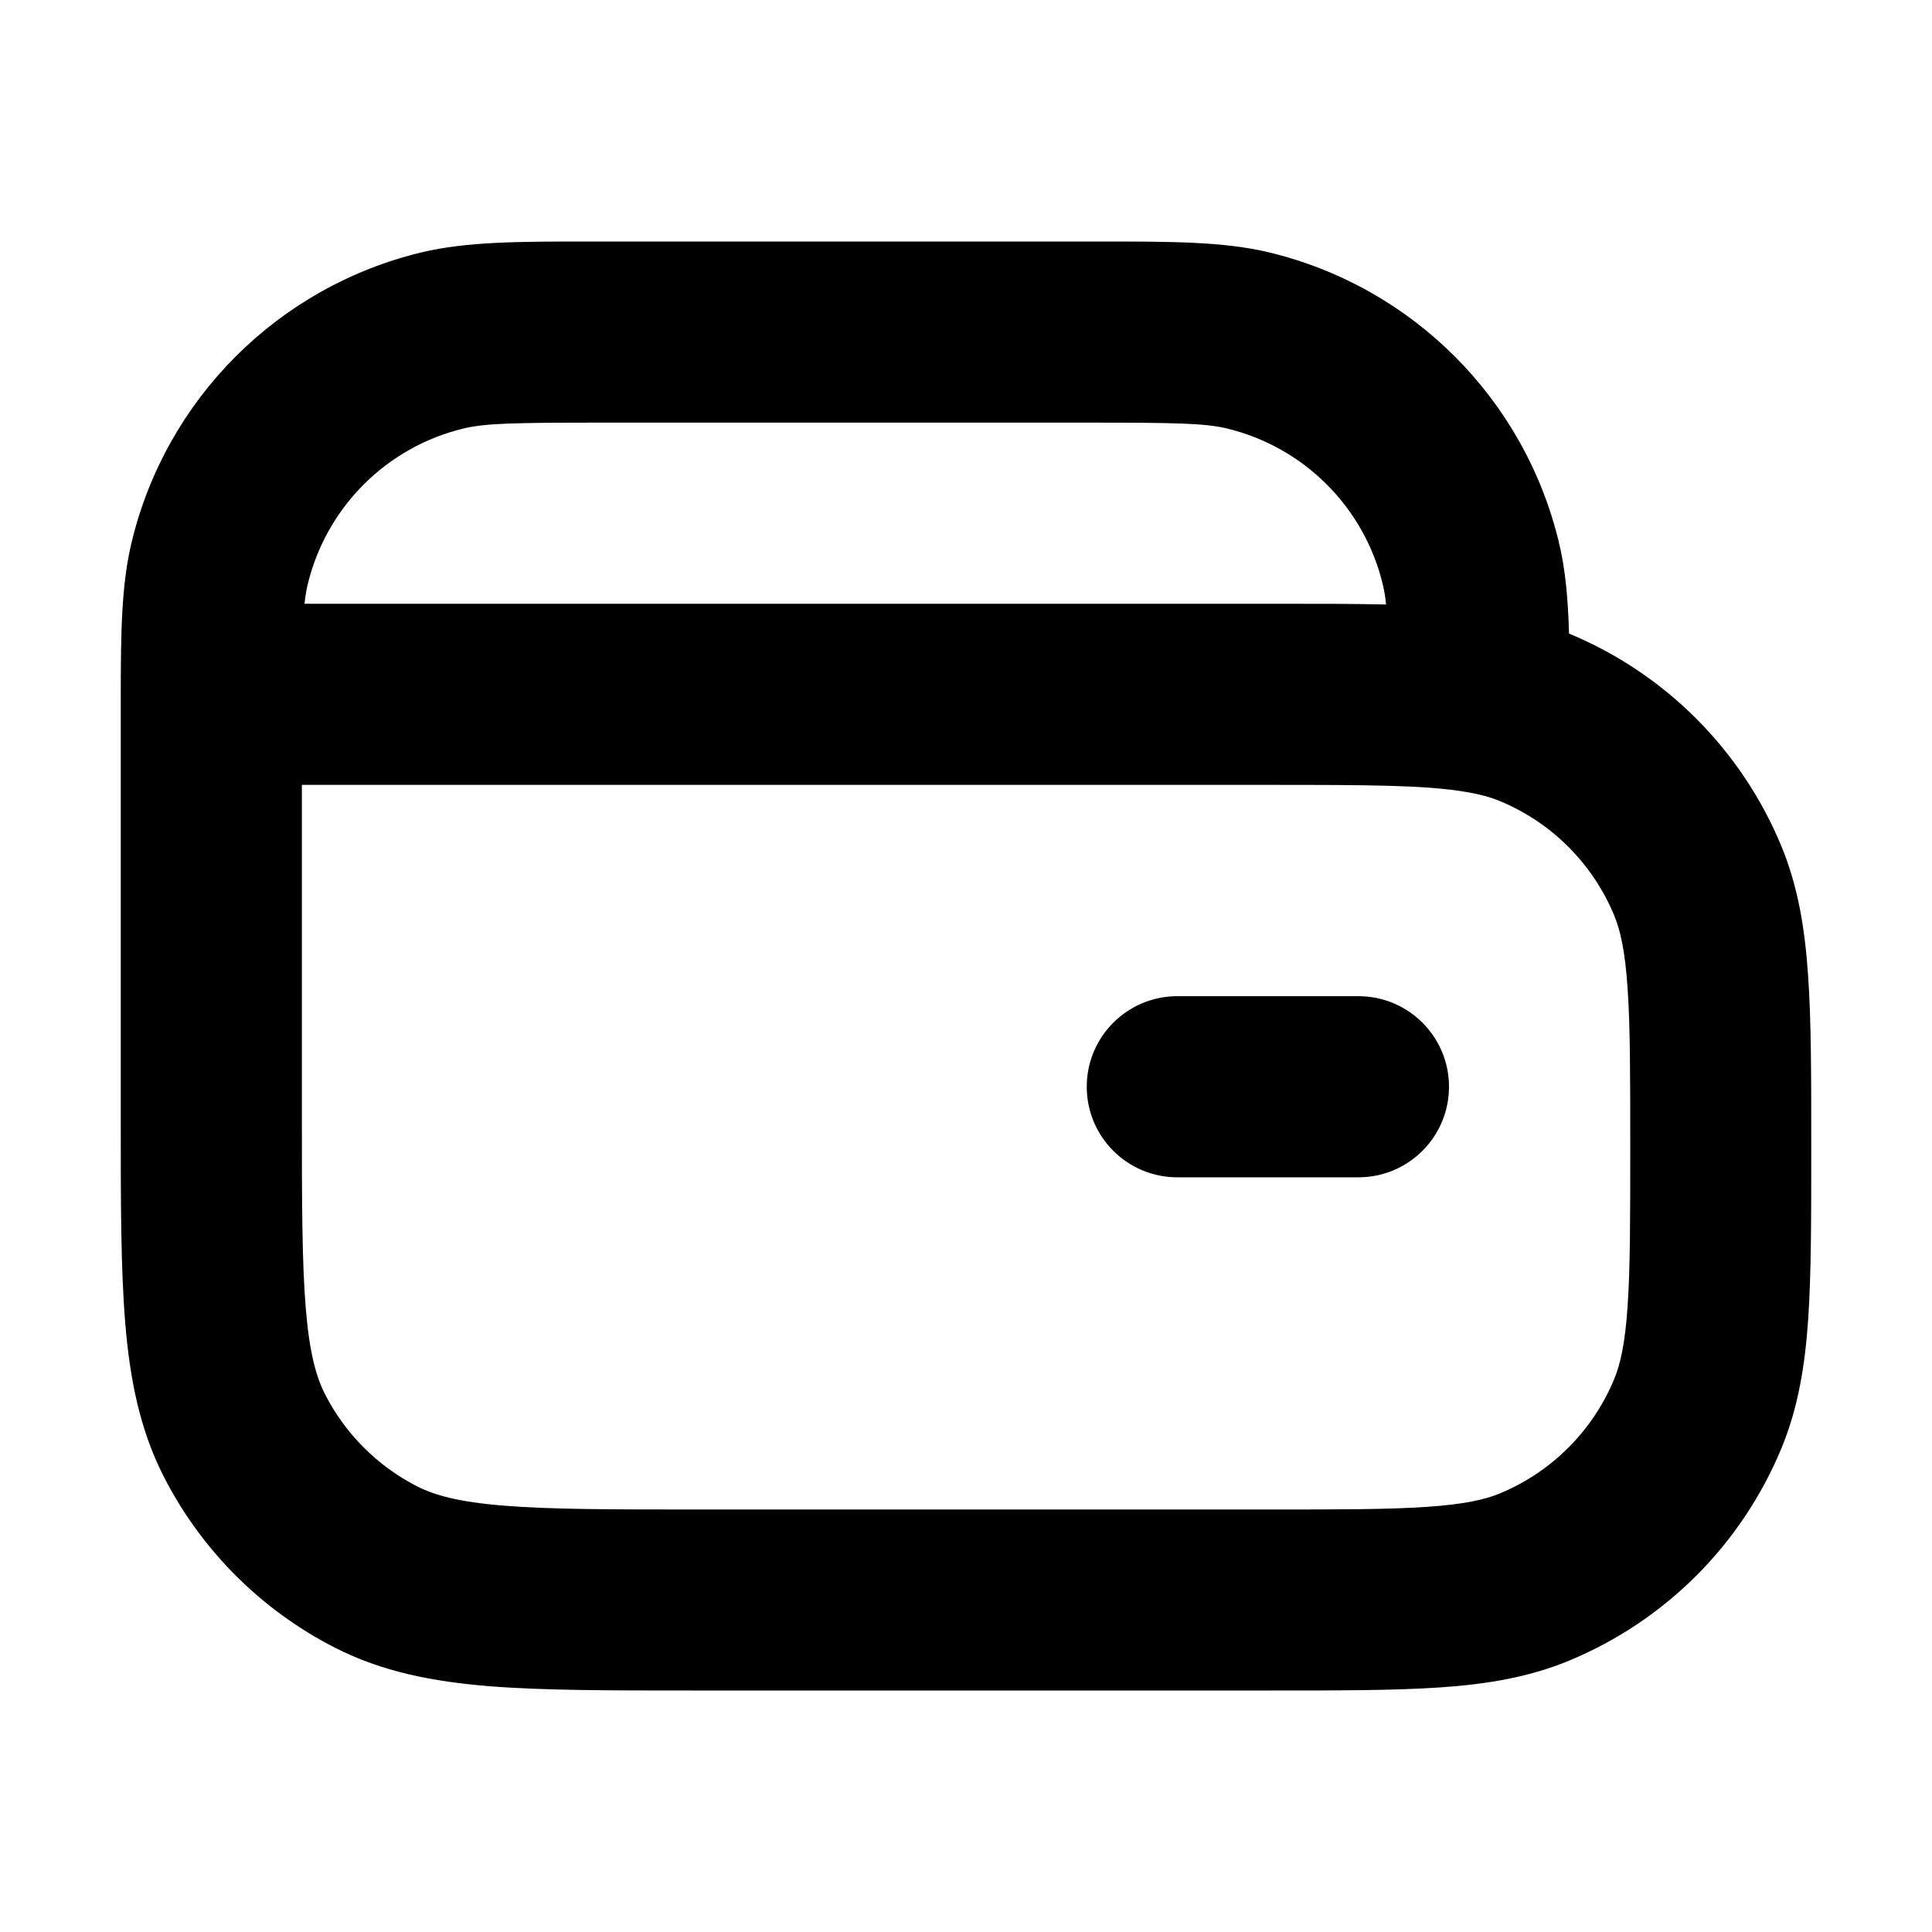
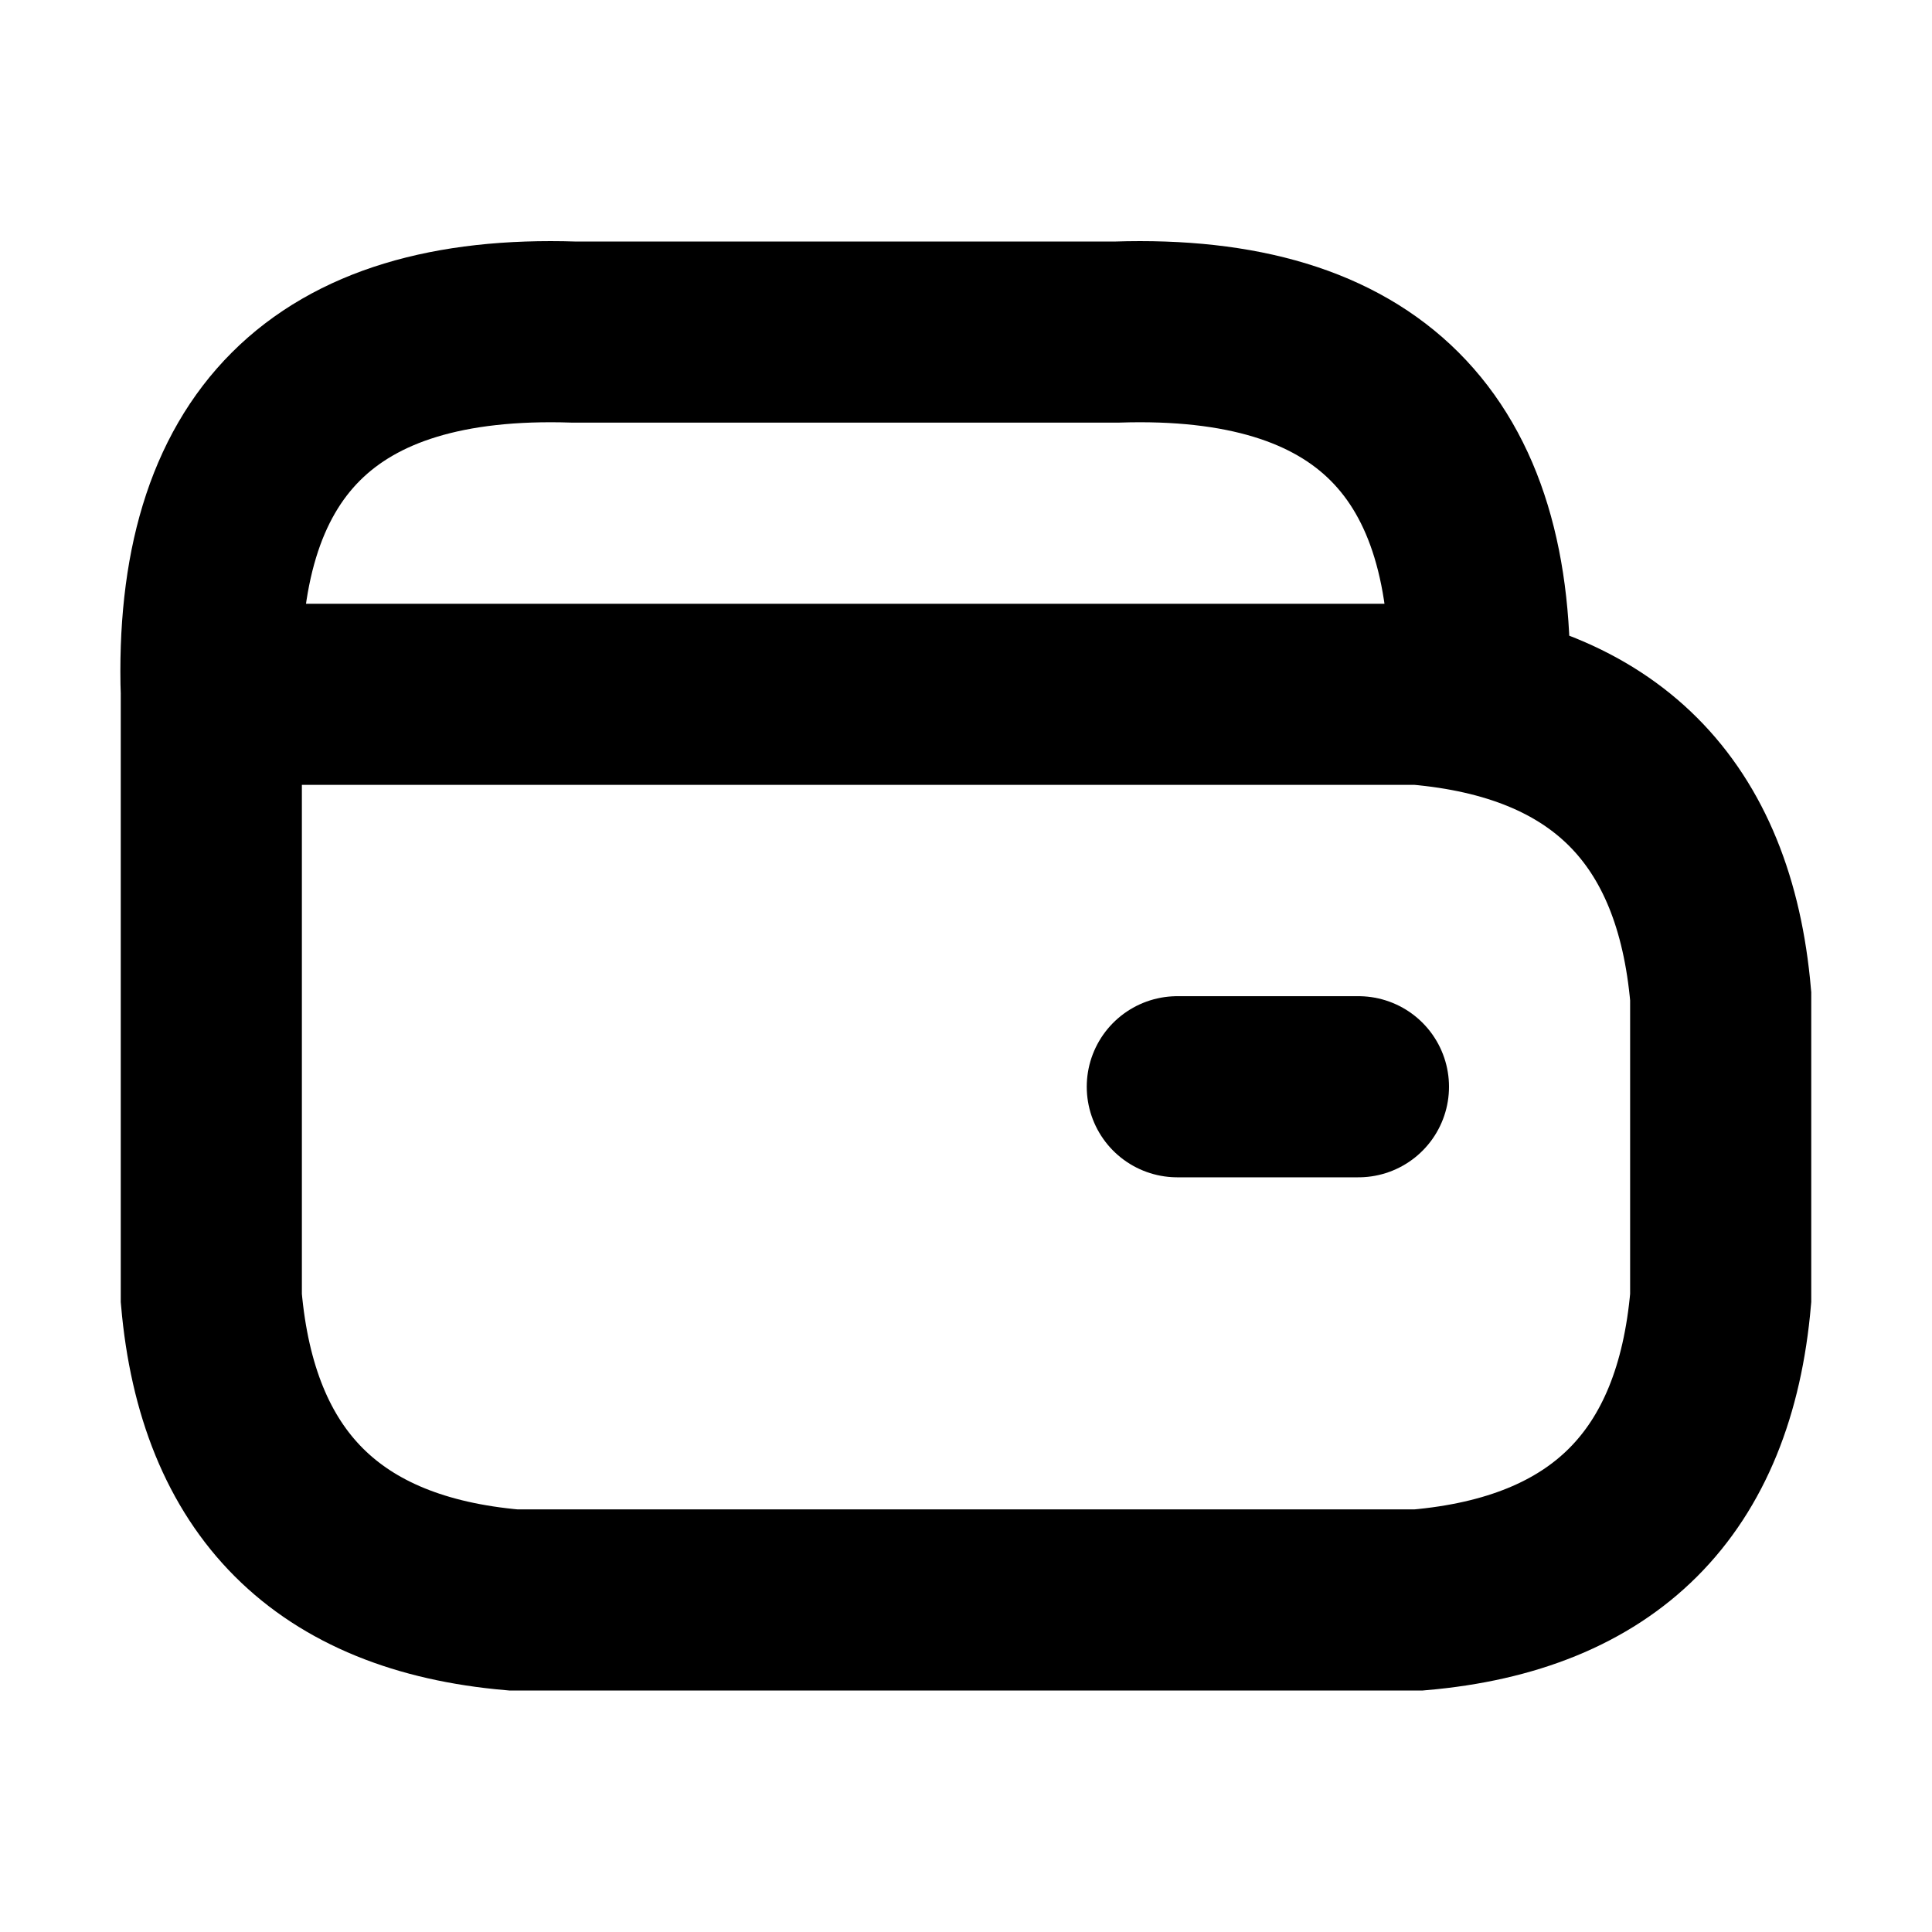
<svg xmlns="http://www.w3.org/2000/svg" width="16" height="16" fill="none" viewBox="0 0 16 16">
-   <path fill="currentColor" fill-rule="evenodd" d="M4.903 2H9.097c.603-0 1.036-0 1.412.09a3.25 3.25 0 0 1 2.401 2.401c.055.227.076.472.084.756a3.25 3.25 0 0 1 1.758 1.759c.139.336.196.688.222 1.075C15 8.455 15 8.914 15 9.474v.052c0 .56 0 1.018-.025 1.393-.026.387-.083.739-.222 1.075a3.249 3.249 0 0 1-1.759 1.759c-.336.139-.688.196-1.075.222C11.545 14 11.086 14 10.526 14H5.719c-.673 0-1.224 0-1.672-.036-.463-.038-.882-.119-1.272-.318a3.25 3.25 0 0 1-1.42-1.42c-.199-.391-.28-.809-.318-1.272C1 10.505 1 9.955 1 9.281l0-3.533c.001-.513.005-.904.09-1.257a3.25 3.25 0 0 1 2.401-2.401c.376-.09.809-.09 1.412-.09Zm6.576 3.006a1.251 1.251 0 0 0-.027-.165 1.75 1.75 0 0 0-1.293-1.293C9.979 3.505 9.741 3.5 9 3.5H5c-.741 0-.979.005-1.159.048a1.75 1.75 0 0 0-1.293 1.293A1.225 1.225 0 0 0 2.522 5h8.047c.335 0 .637 0 .909.006ZM2.5 6.5v2.75c0 .713.001 1.202.032 1.581.03.37.086.57.159.714a1.75 1.75 0 0 0 .765.765c.144.073.343.129.714.159.379.031.869.032 1.581.032h4.75c.593 0 1-0 1.317-.022.31-.021.48-.06.603-.111a1.75 1.75 0 0 0 .947-.947c.051-.123.09-.292.111-.603.022-.317.022-.724.022-1.317s-0-1-.022-1.317c-.021-.31-.06-.48-.111-.603a1.75 1.75 0 0 0-.947-.947c-.073-.03-.164-.057-.29-.077C11.802 6.502 11.345 6.5 10.5 6.5h-8ZM9 9a.75.75 0 0 1 .75-.75h1.5a.75.75 0 0 1 0 1.5h-1.5A.75.75 0 0 1 9 9Z" clip-rule="evenodd" />
+   <path d="M9.75 9h1.5M1.75 5.75v5q0.2 2.3 2.5 2.5h7.5q2.3 -0.2 2.5 -2.5v-2.5q-0.2 -2.3 -2.5 -2.5h-10q-0.1 -3.1 3 -3h4.5q3.1 -0.1 3 3" stroke="currentColor" stroke-linecap="round" stroke-width="1.5" />
</svg>
